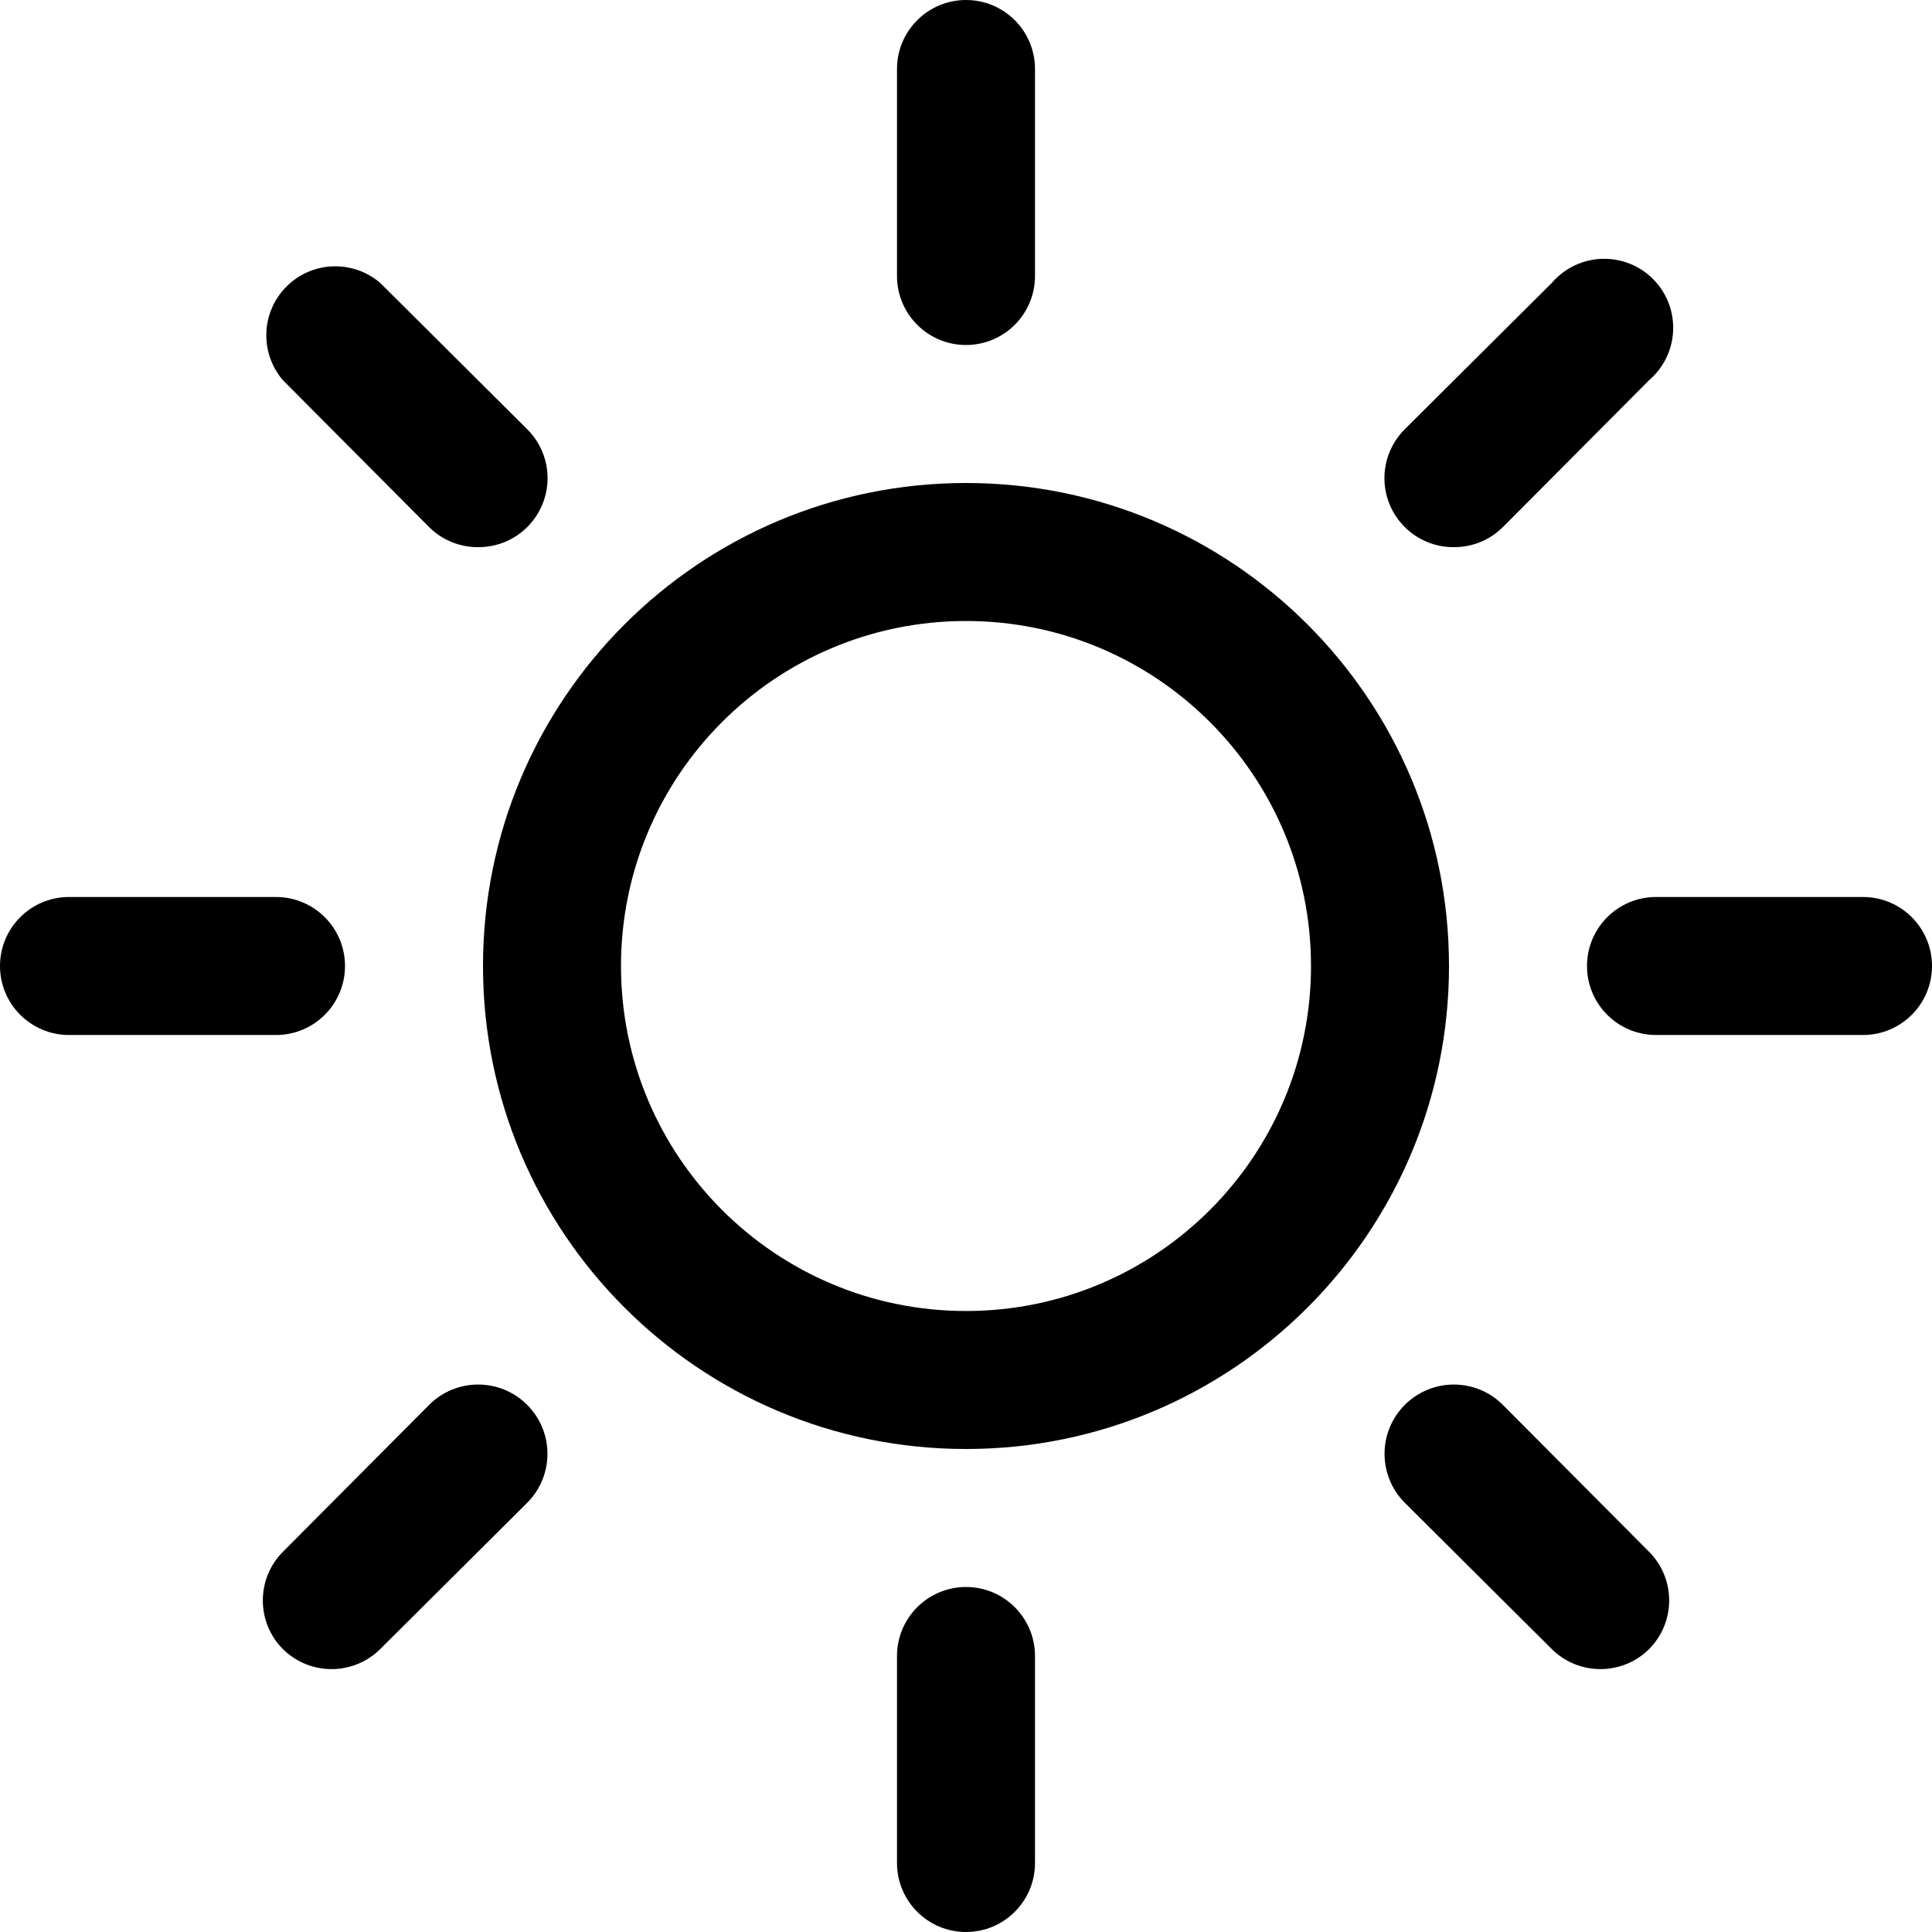
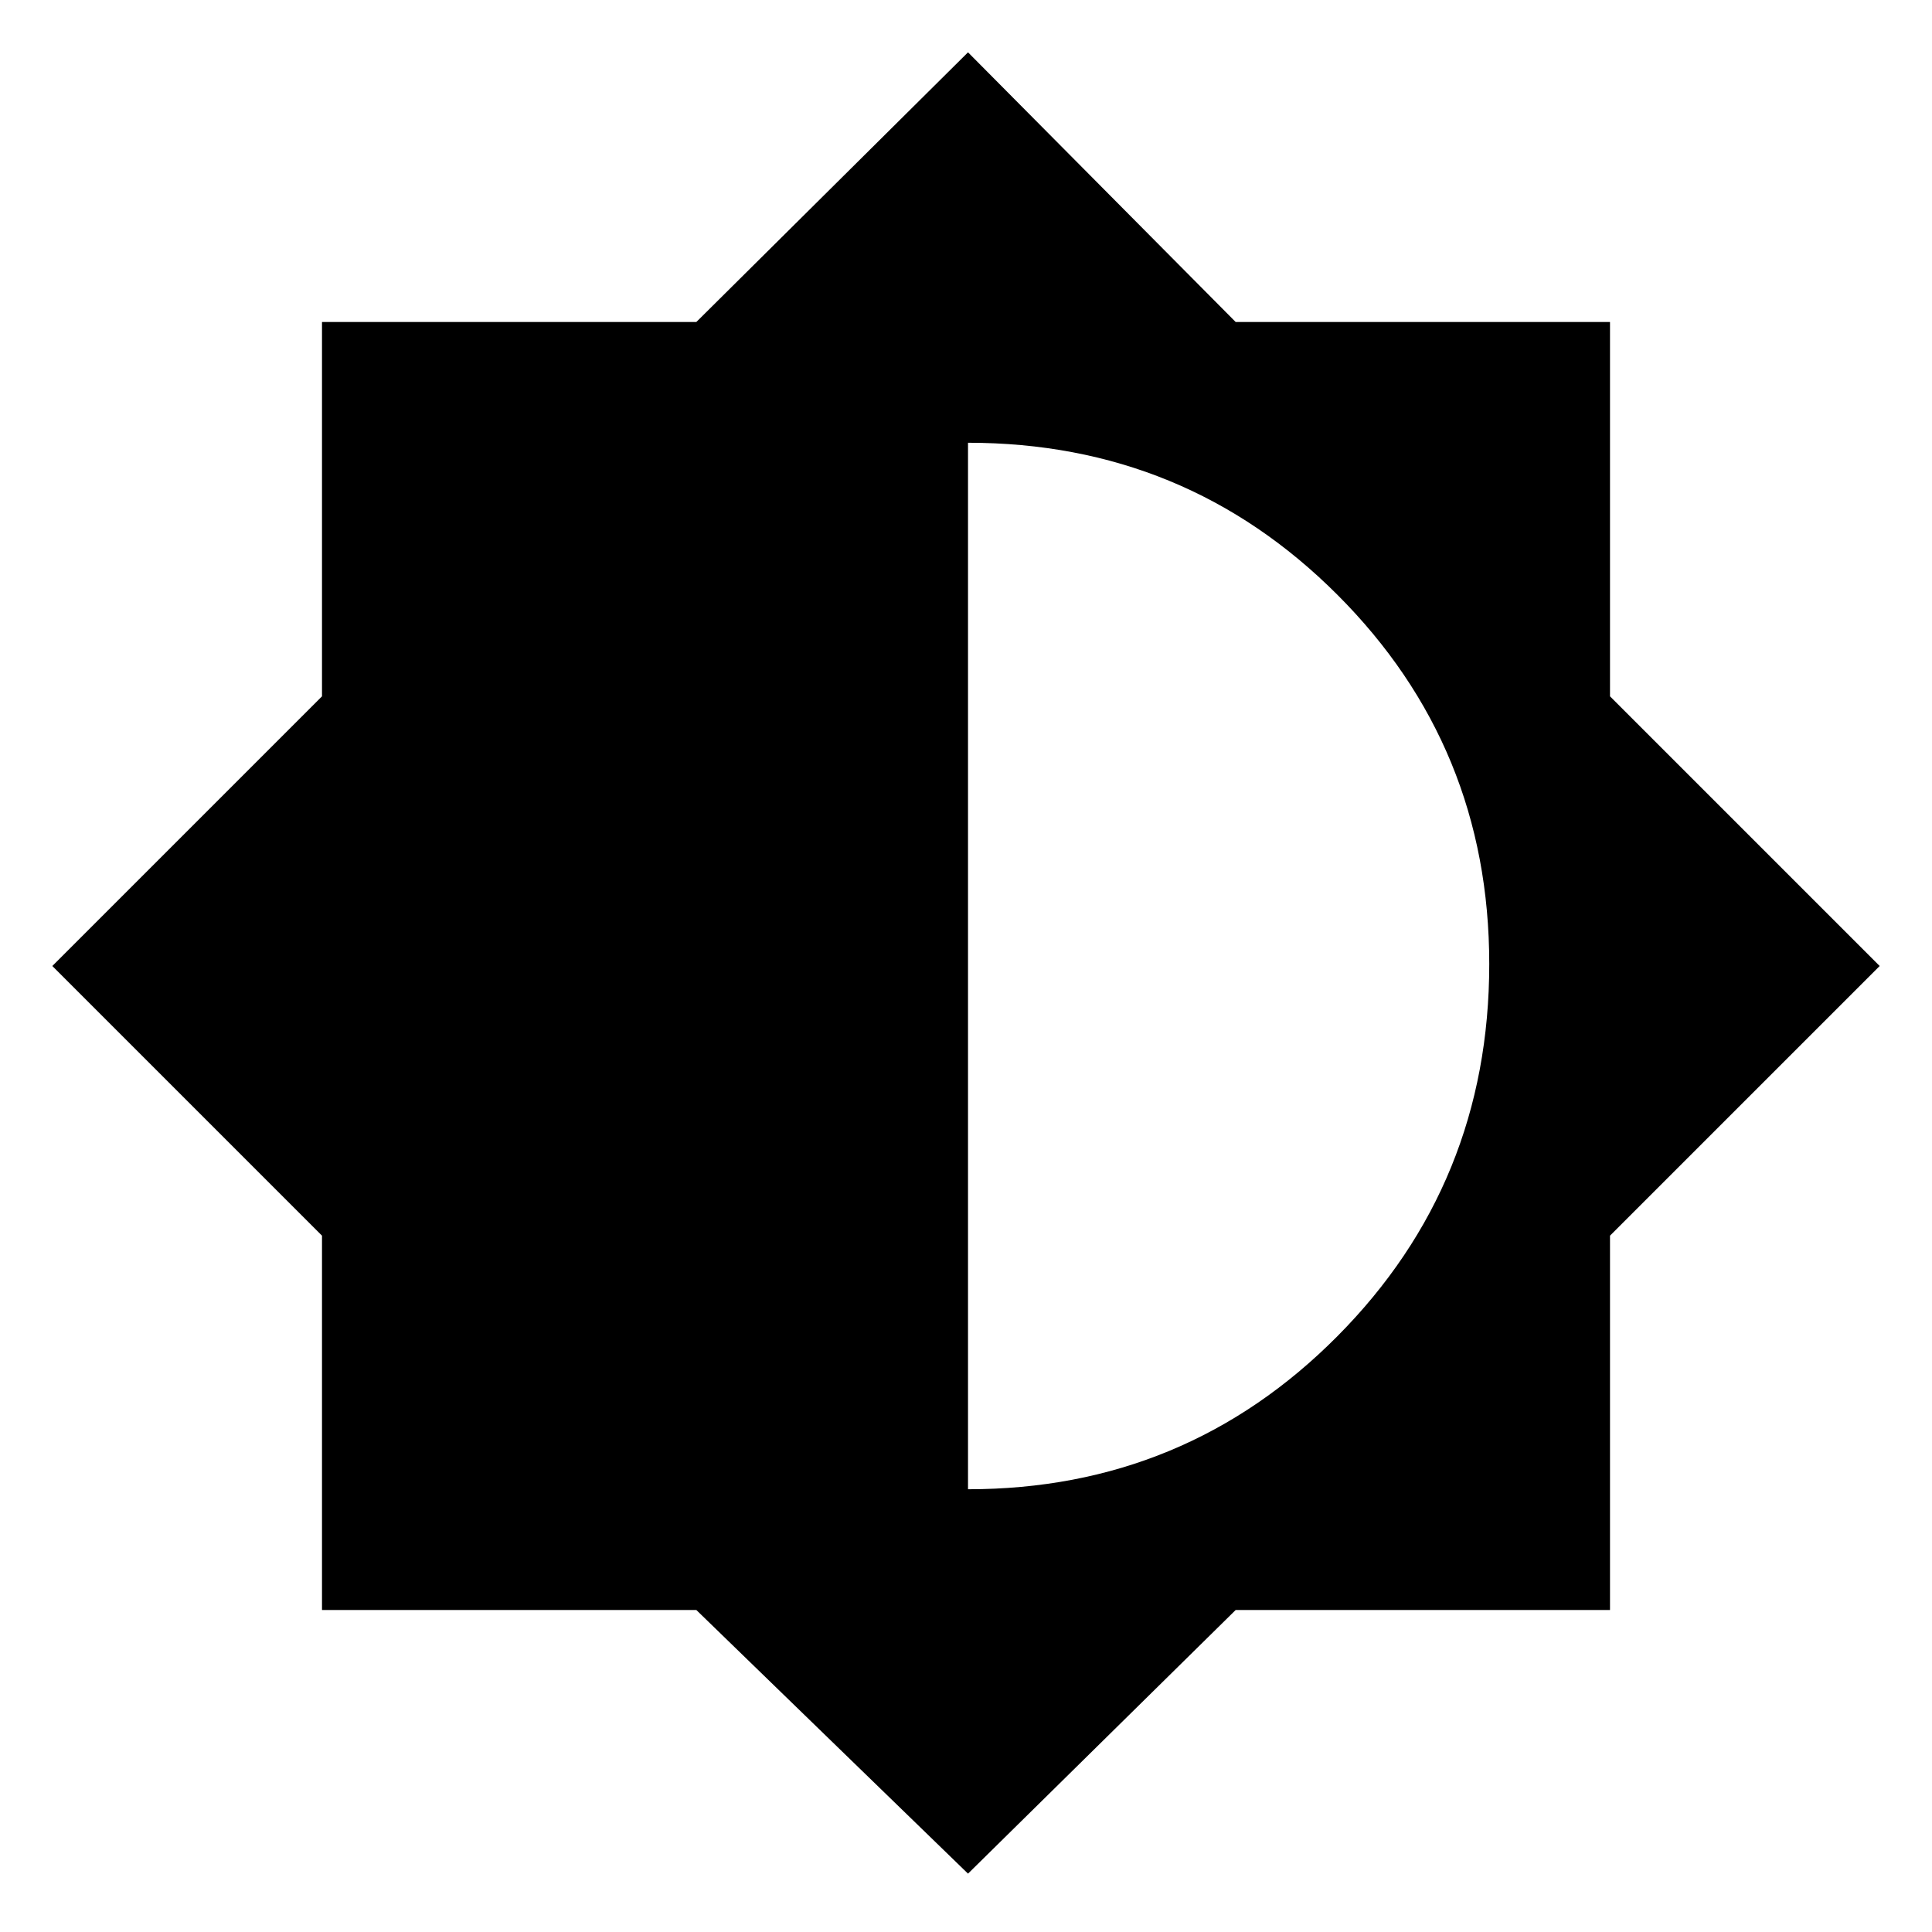
- <svg xmlns="http://www.w3.org/2000/svg" viewBox="0 0 100 100" version="1.1" id="svg78" width="100" height="100">
-   <defs id="defs82" />
-   <g id="light_max" data-name="light max" transform="matrix(3.571429,0,0,3.571429,-7.142857,-7.142857)">
-     <path d="m 16,9 a 7,7 0 1 0 7,7 7,7 0 0 0 -7,-7 z m 0,12 a 5,5 0 1 1 5,-5 5,5 0 0 1 -5,5 z" id="path59" />
-     <path d="M 16,7 A 1,1 0 0 0 17,6 V 3 a 1,1 0 0 0 -2,0 v 3 a 1,1 0 0 0 1,1 z" id="path61" />
-     <path d="m 16,25 a 1,1 0 0 0 -1,1 v 3 a 1,1 0 0 0 2,0 v -3 a 1,1 0 0 0 -1,-1 z" id="path63" />
-     <path d="m 29,15 h -3 a 1,1 0 0 0 0,2 h 3 a 1,1 0 0 0 0,-2 z" id="path65" />
-     <path d="M 7,16 A 1,1 0 0 0 6,15 H 3 a 1,1 0 0 0 0,2 h 3 a 1,1 0 0 0 1,-1 z" id="path67" />
-     <path d="M 23.07,9.93 A 1,1 0 0 0 23.78,9.64 L 25.9,7.51 A 1,1 0 1 0 24.49,6.1 l -2.13,2.12 a 1,1 0 0 0 0,1.42 1,1 0 0 0 0.71,0.29 z" id="path69" />
-     <path d="M 8.22,22.36 6.1,24.49 a 1,1 0 0 0 0,1.41 1,1 0 0 0 0.71,0.29 1,1 0 0 0 0.7,-0.29 L 9.64,23.78 A 1.004,1.004 0 0 0 8.22,22.36 Z" id="path71" />
-     <path d="m 23.78,22.36 a 1.004,1.004 0 0 0 -1.42,1.42 l 2.13,2.12 a 1,1 0 0 0 0.7,0.29 1,1 0 0 0 0.71,-0.29 1,1 0 0 0 0,-1.41 z" id="path73" />
-     <path d="m 8.22,9.64 a 1,1 0 0 0 0.71,0.29 1,1 0 0 0 0.71,-0.29 1,1 0 0 0 0,-1.42 L 7.51,6.1 A 1,1 0 0 0 6.1,7.51 Z" id="path75" />
-   </g>
+ <svg xmlns="http://www.w3.org/2000/svg" height="100" viewBox="0 -960 960 960" width="100">
+   <path d="M481-29 346-160H160v-186L26-480l134-134v-186h186l135-134 133 134h186v186l134 134-134 134v186H614L481-29Zm0-191q108 0 183.5-76T740-481q0-108-75.5-183.5T481-740v520Z" />
</svg>
